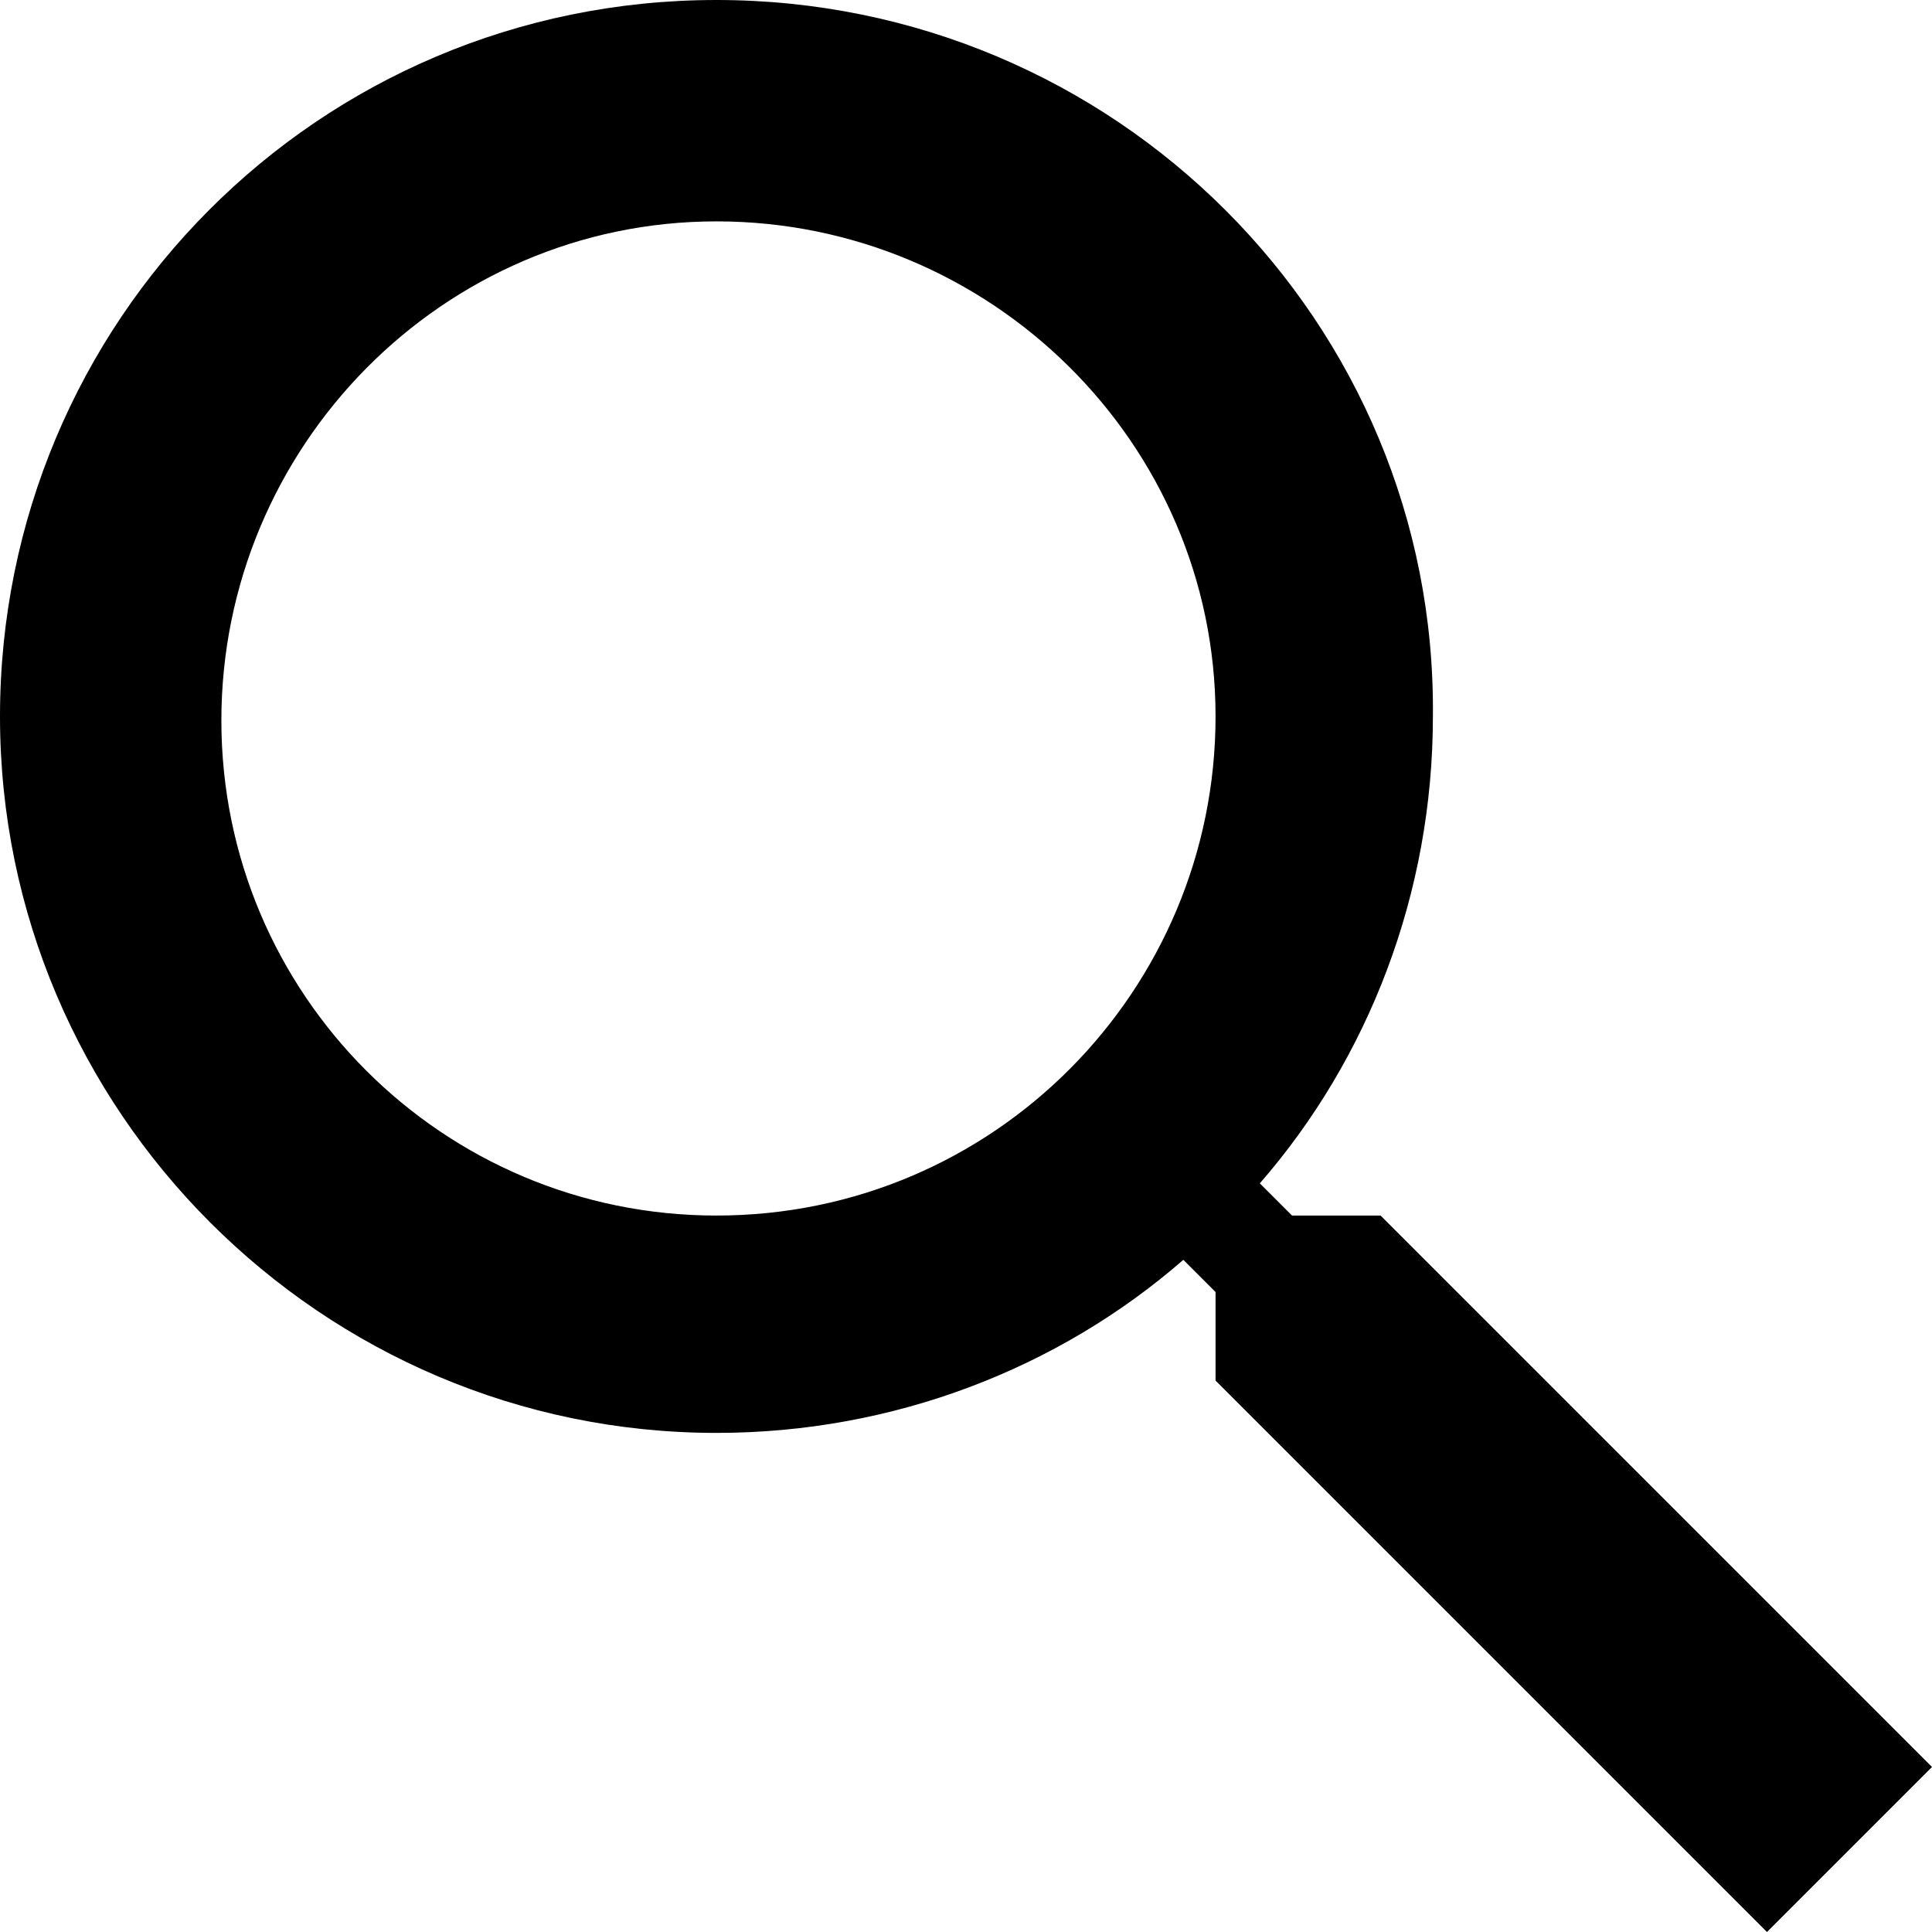
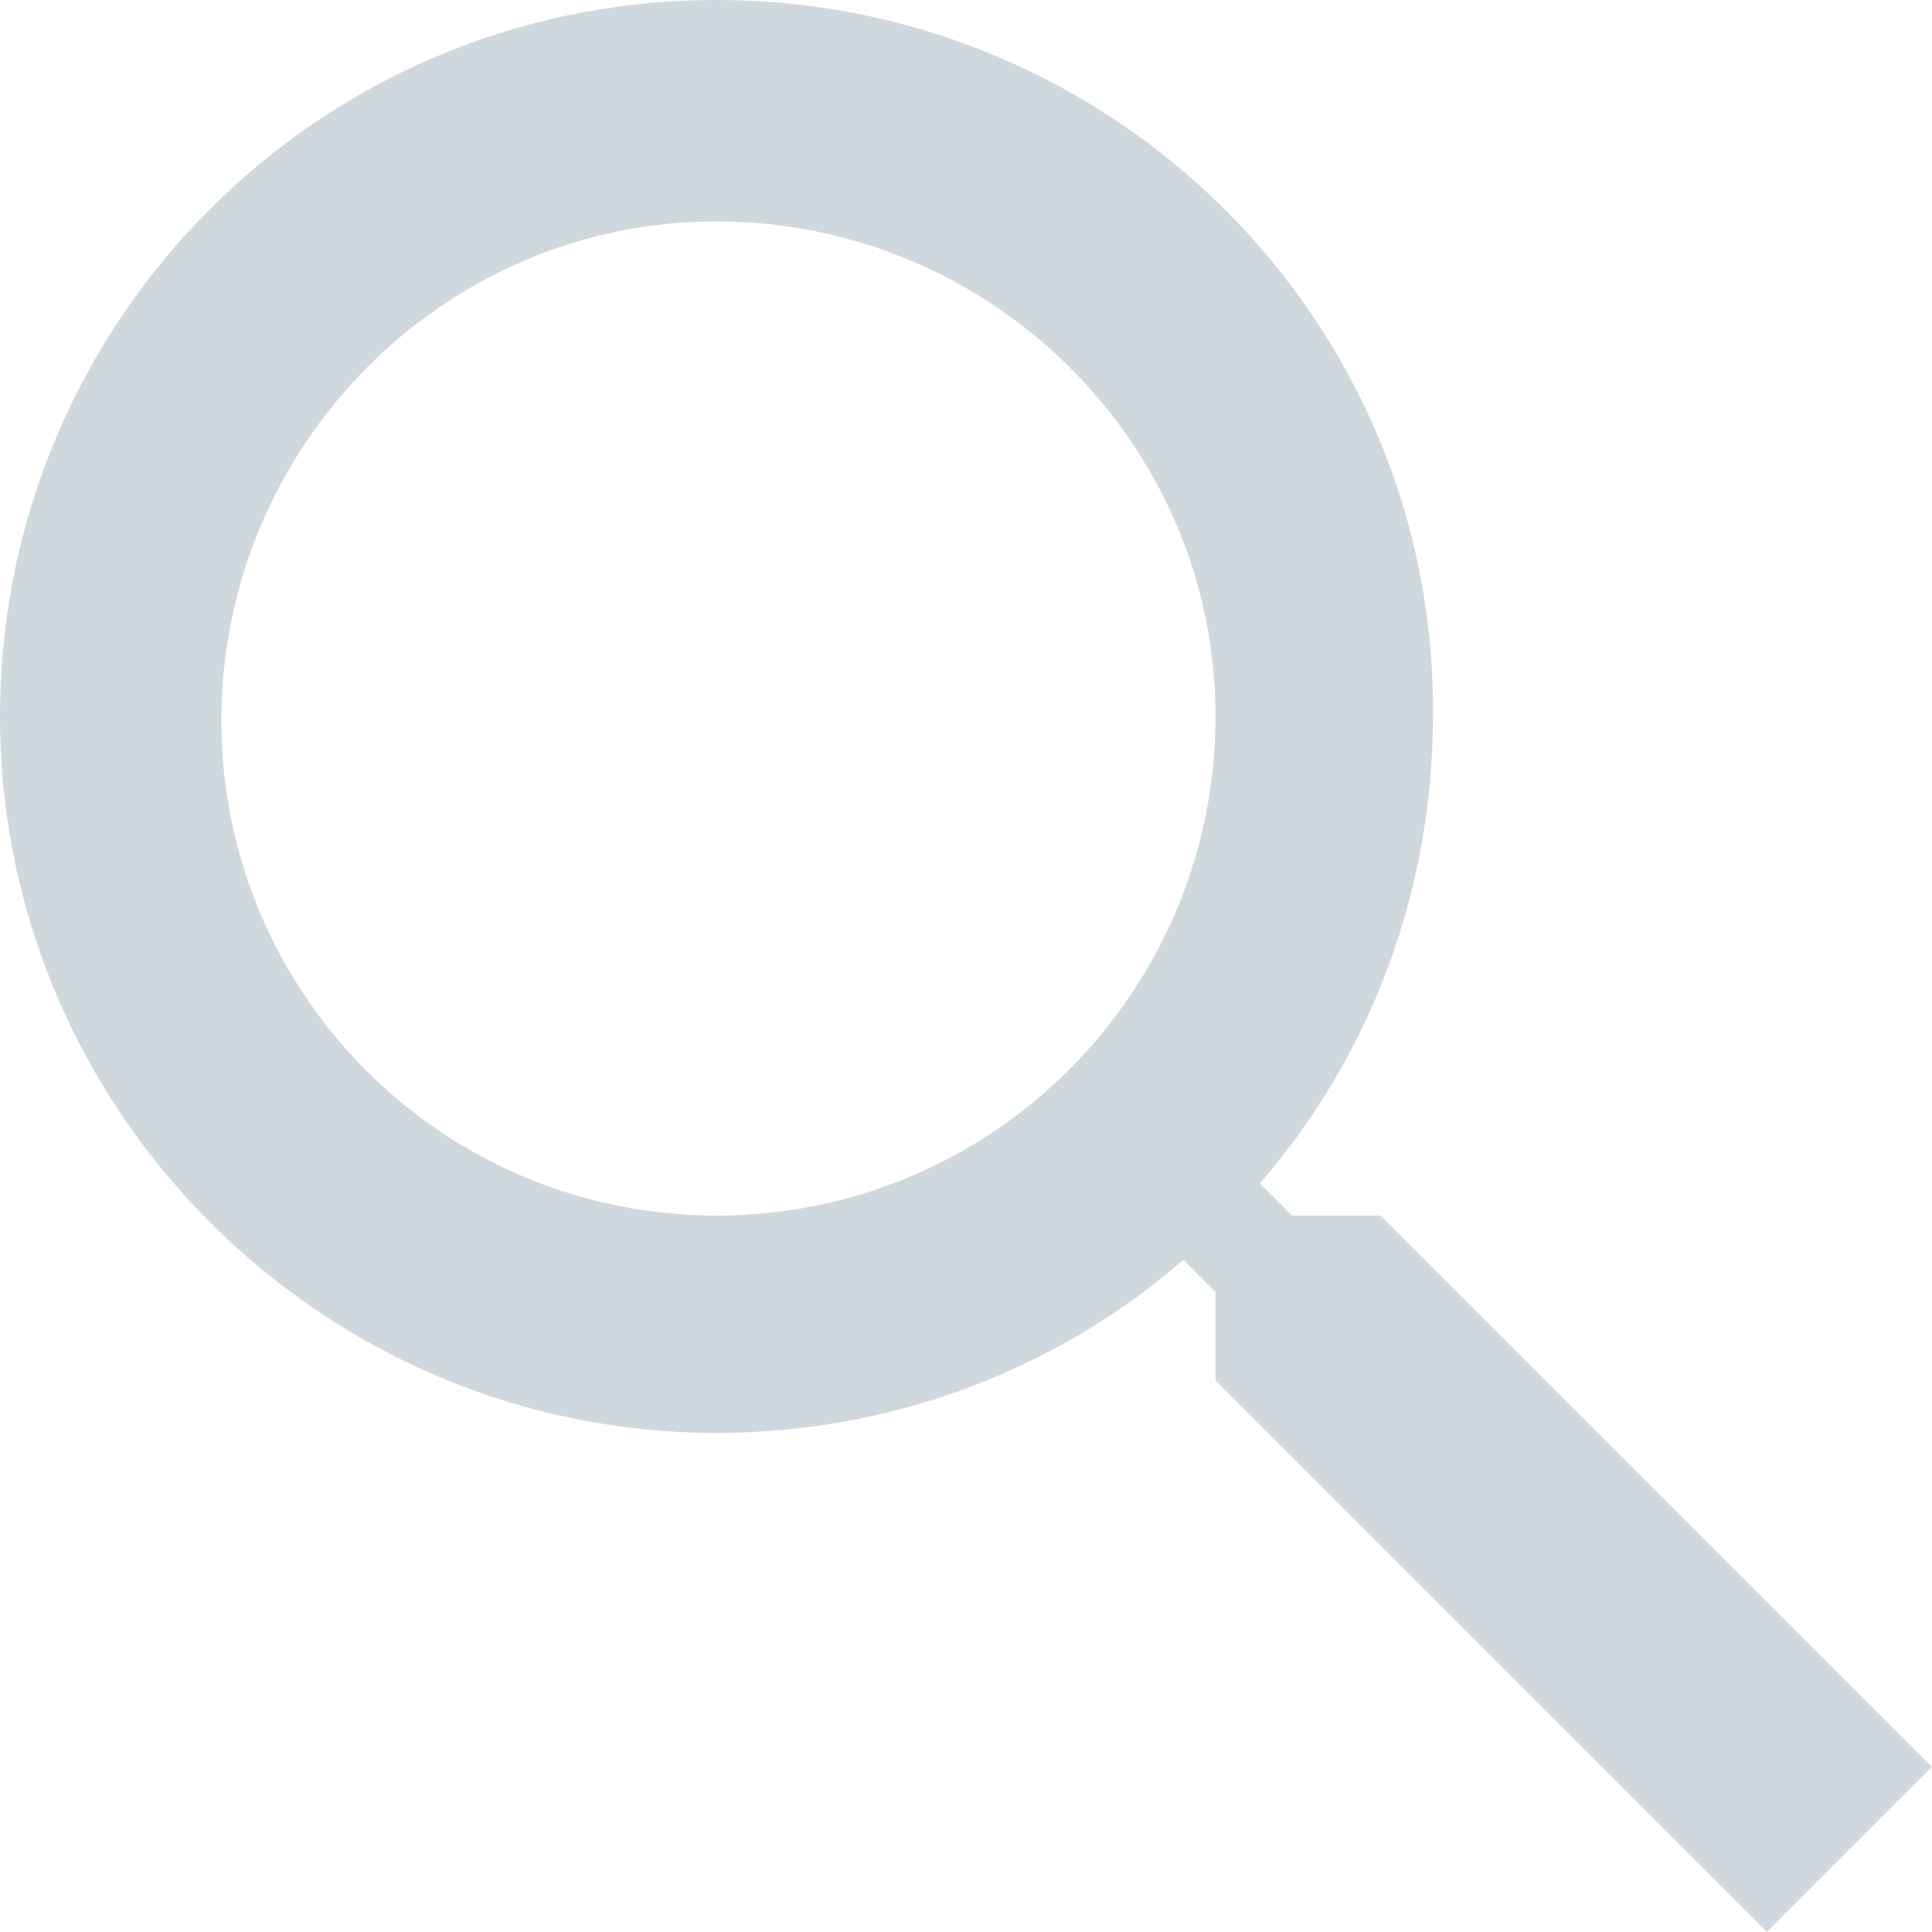
<svg xmlns="http://www.w3.org/2000/svg" viewBox="0 0 48 48">
-   <path d="M34.3 30.2h-2.2l-.8-.8c2.7-3.1 4.3-7.2 4.3-11.6C35.7 8 27.7 0 17.8 0S0 8 0 17.8s8 17.8 17.8 17.8c4.4 0 8.5-1.6 11.6-4.3l.8.8v2.2L43.9 48l4.1-4.1-13.7-13.7zm-16.5 0c-6.8 0-12.3-5.5-12.3-12.3S11 5.5 17.8 5.5 30.2 11 30.2 17.8s-5.5 12.4-12.4 12.4z" />
+   <path fill="#CFD8DC" d="M34.3 30.2h-2.2l-.8-.8c2.7-3.1 4.3-7.2 4.3-11.6C35.7 8 27.7 0 17.8 0S0 8 0 17.8s8 17.8 17.8 17.8c4.4 0 8.5-1.6 11.6-4.3l.8.8v2.2L43.9 48l4.1-4.1-13.7-13.7zm-16.5 0c-6.8 0-12.3-5.5-12.3-12.3S11 5.5 17.8 5.5 30.2 11 30.2 17.8s-5.5 12.4-12.4 12.4z" />
</svg>
